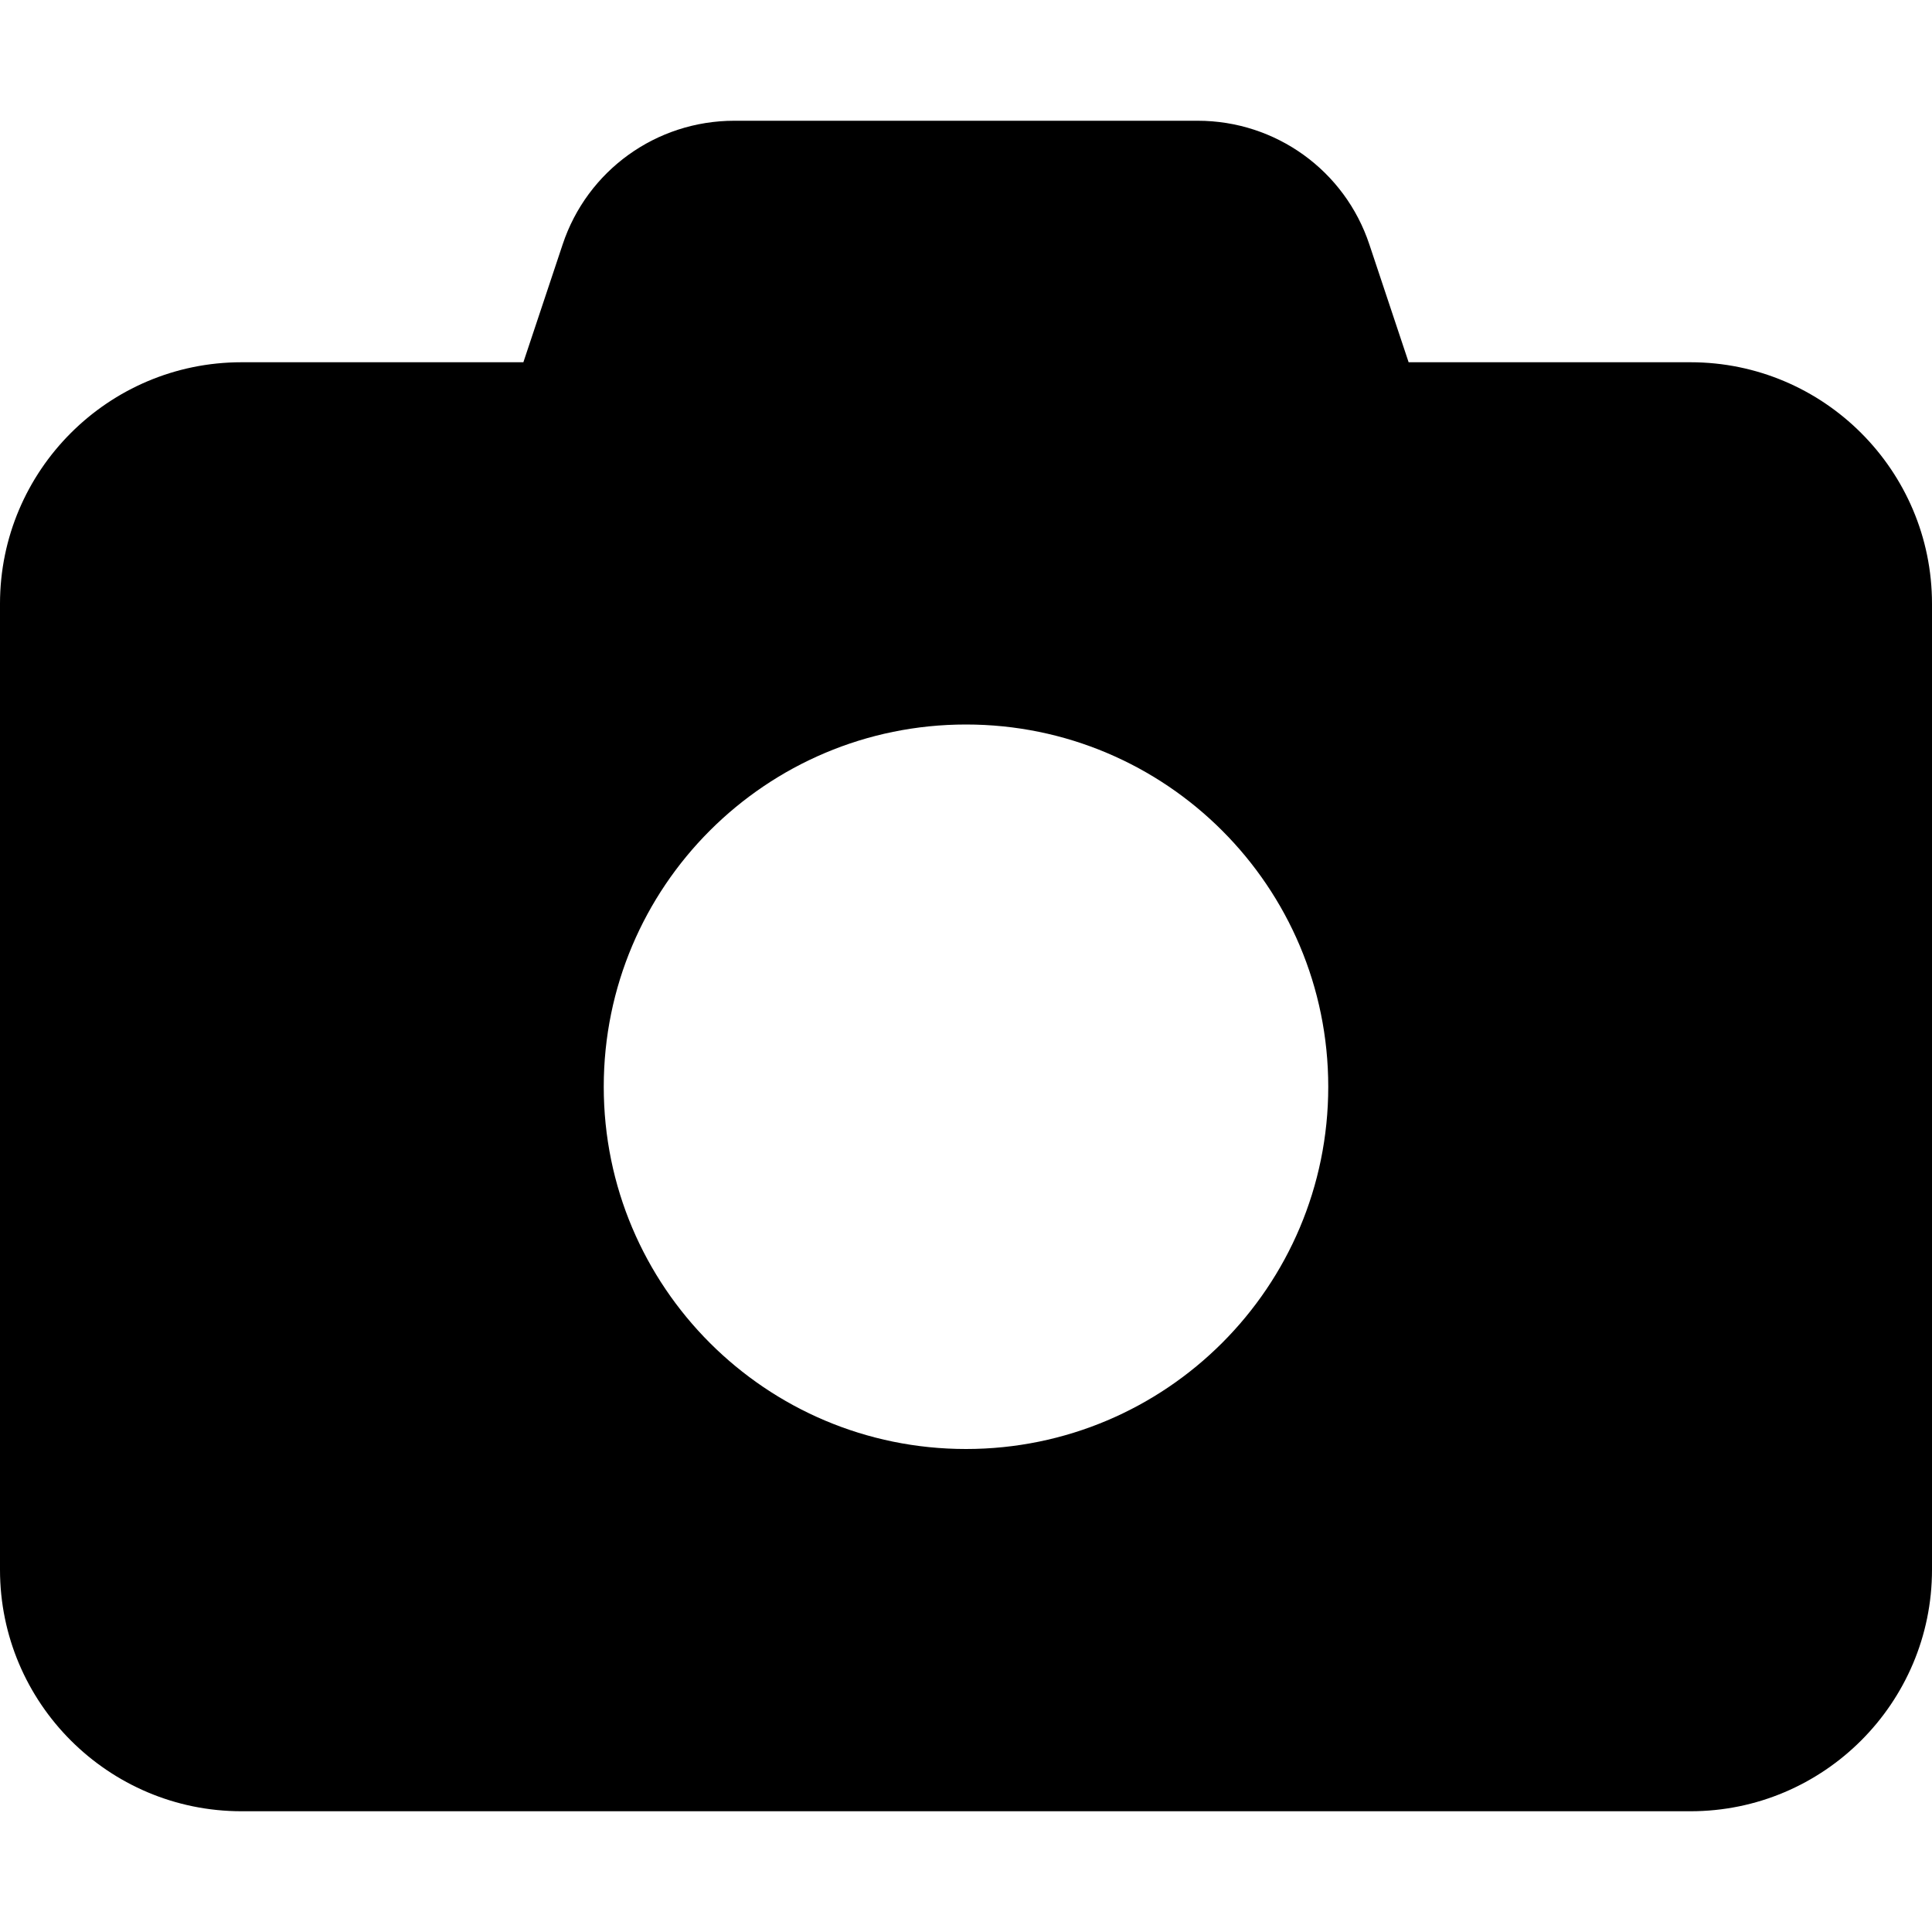
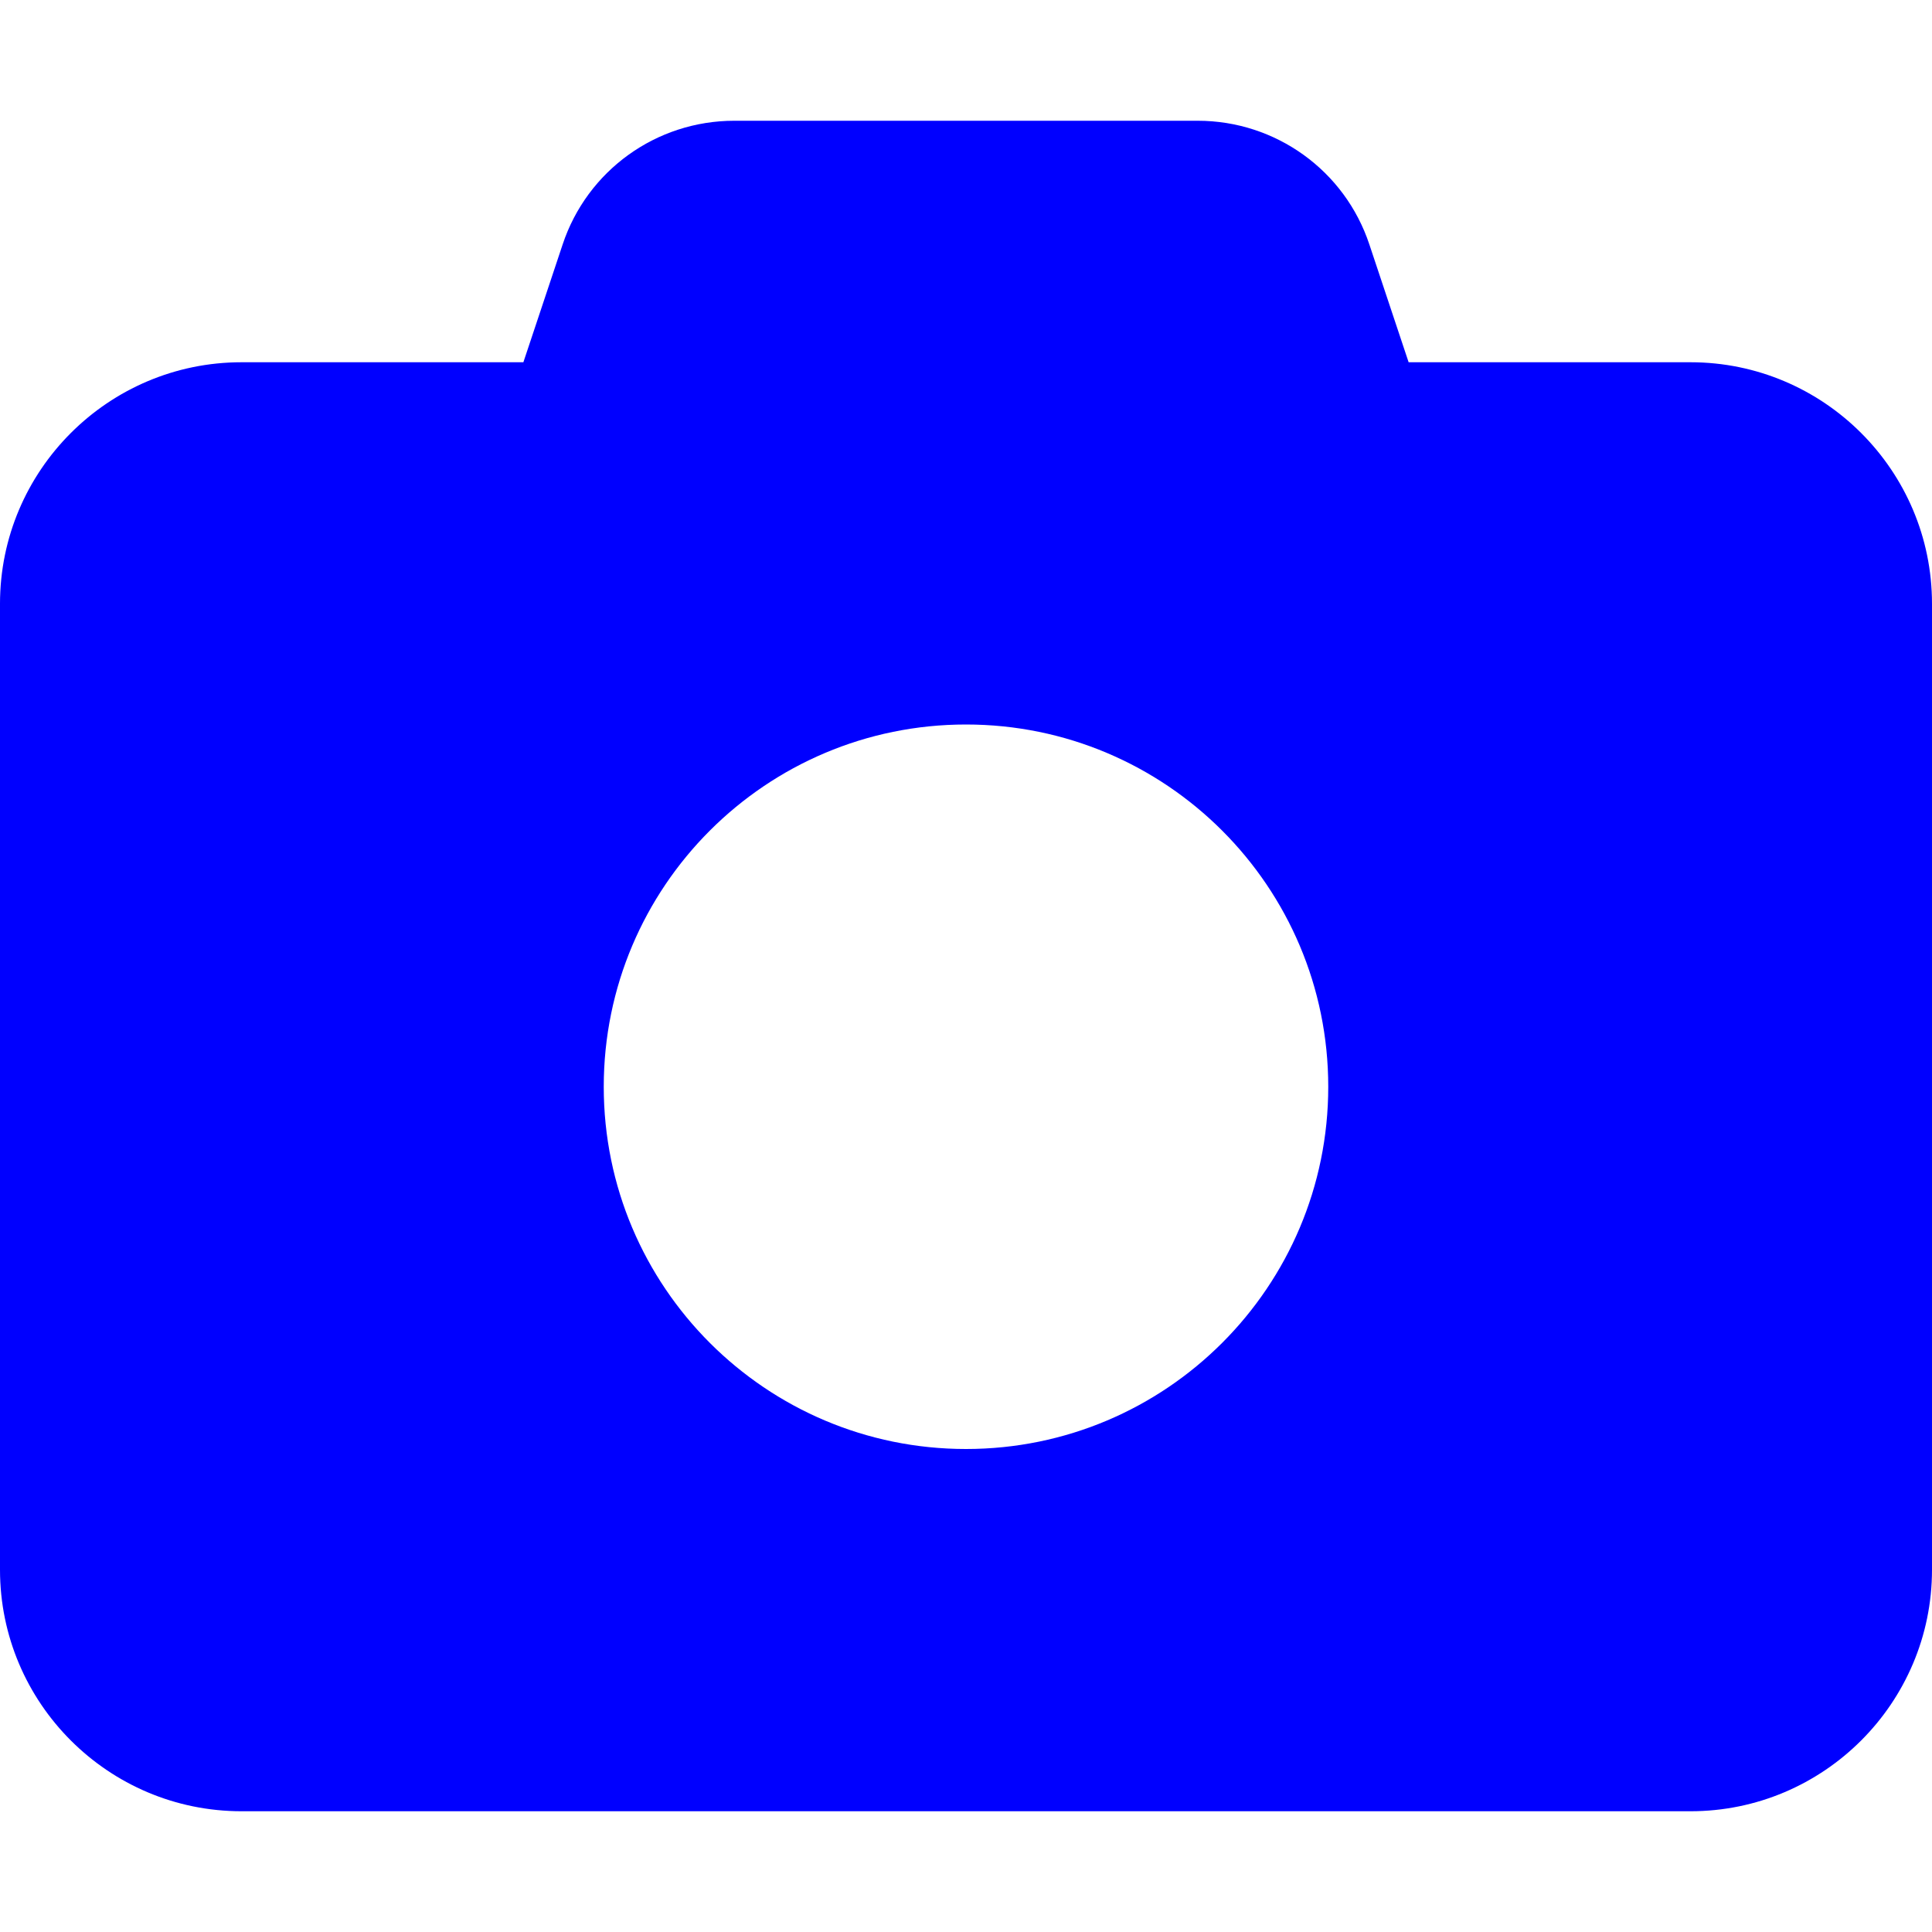
<svg xmlns="http://www.w3.org/2000/svg" viewBox="0 0 512 512">
-   <path d="M149.1 64.8L138.7 96 64 96C28.7 96 0 124.7 0 160L0 416c0 35.3 28.7 64 64 64l384 0c35.3 0 64-28.7 64-64l0-256c0-35.3-28.7-64-64-64l-74.7 0L362.9 64.8C356.4 45.2 338.1 32 317.4 32L194.6 32c-20.7 0-39 13.2-45.5 32.8zM256 192a96 96 0 1 1 0 192 96 96 0 1 1 0-192z" />
+   <path d="M149.1 64.8L138.7 96 64 96C28.7 96 0 124.7 0 160L0 416c0 35.3 28.7 64 64 64l384 0c35.3 0 64-28.7 64-64l0-256c0-35.3-28.7-64-64-64l-74.7 0L362.9 64.8C356.4 45.2 338.1 32 317.4 32L194.6 32c-20.7 0-39 13.2-45.5 32.8zM256 192a96 96 0 1 1 0 192 96 96 0 1 1 0-192z" fill="blue" />
</svg>
